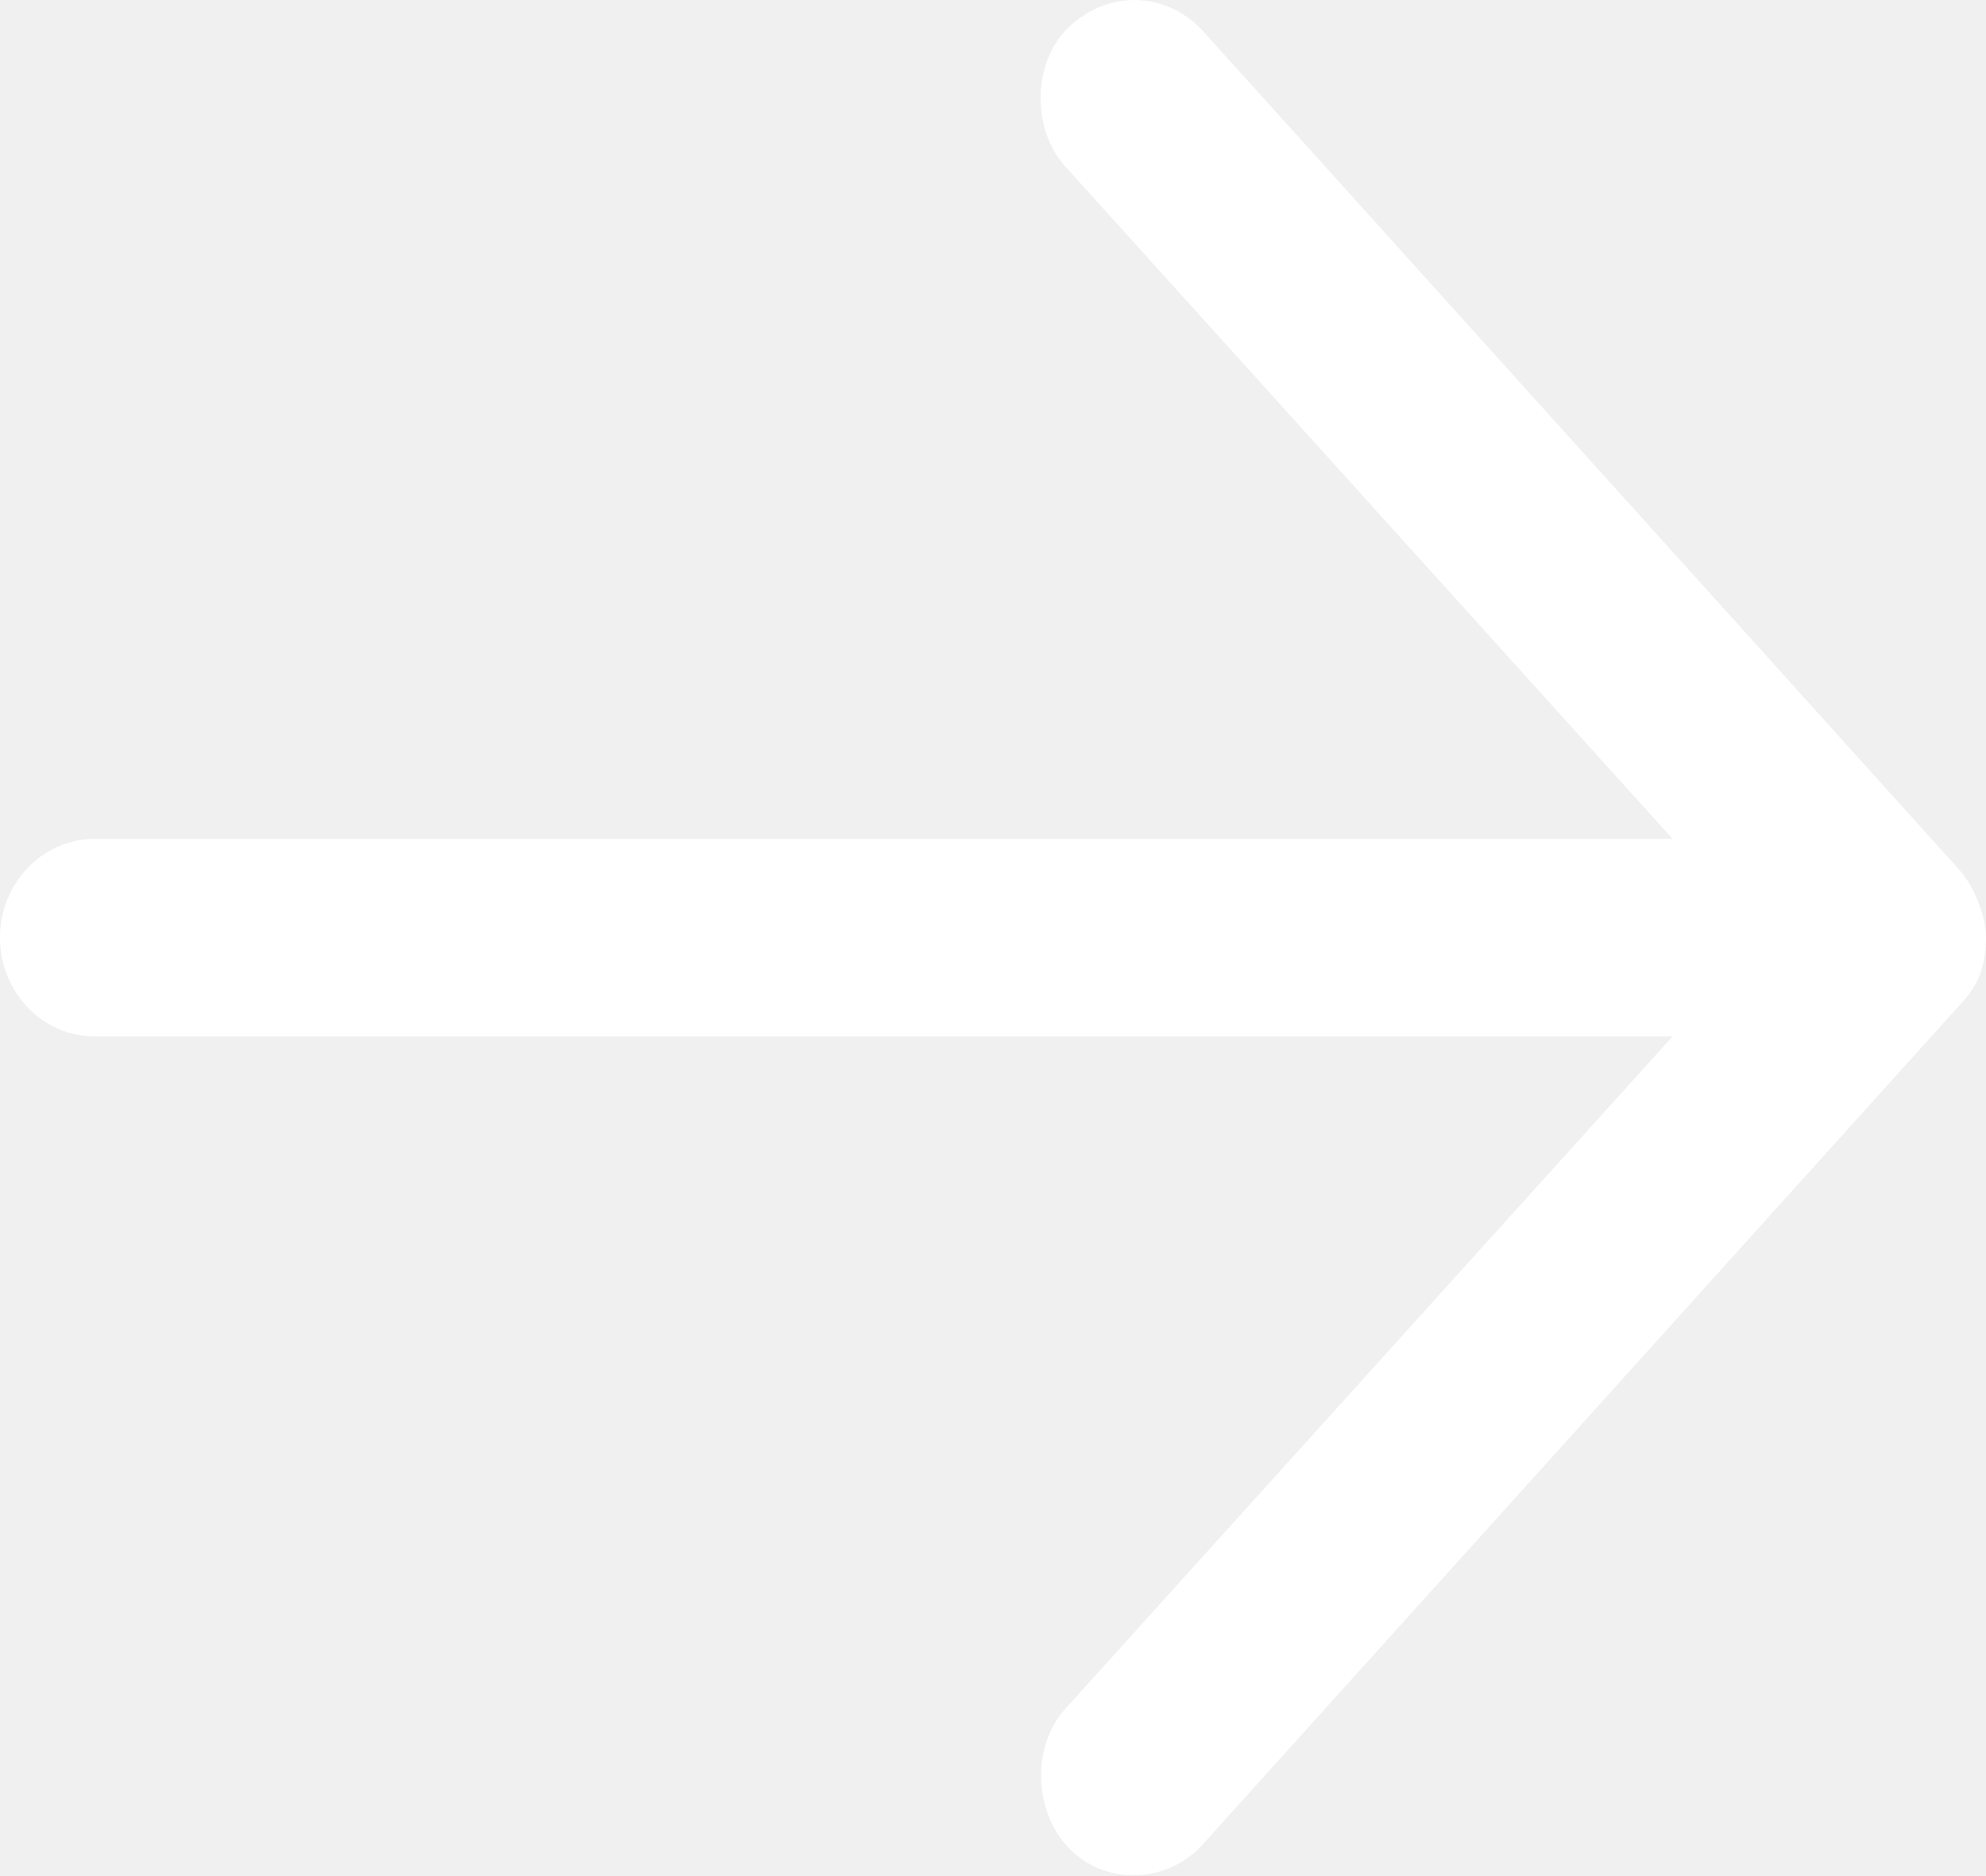
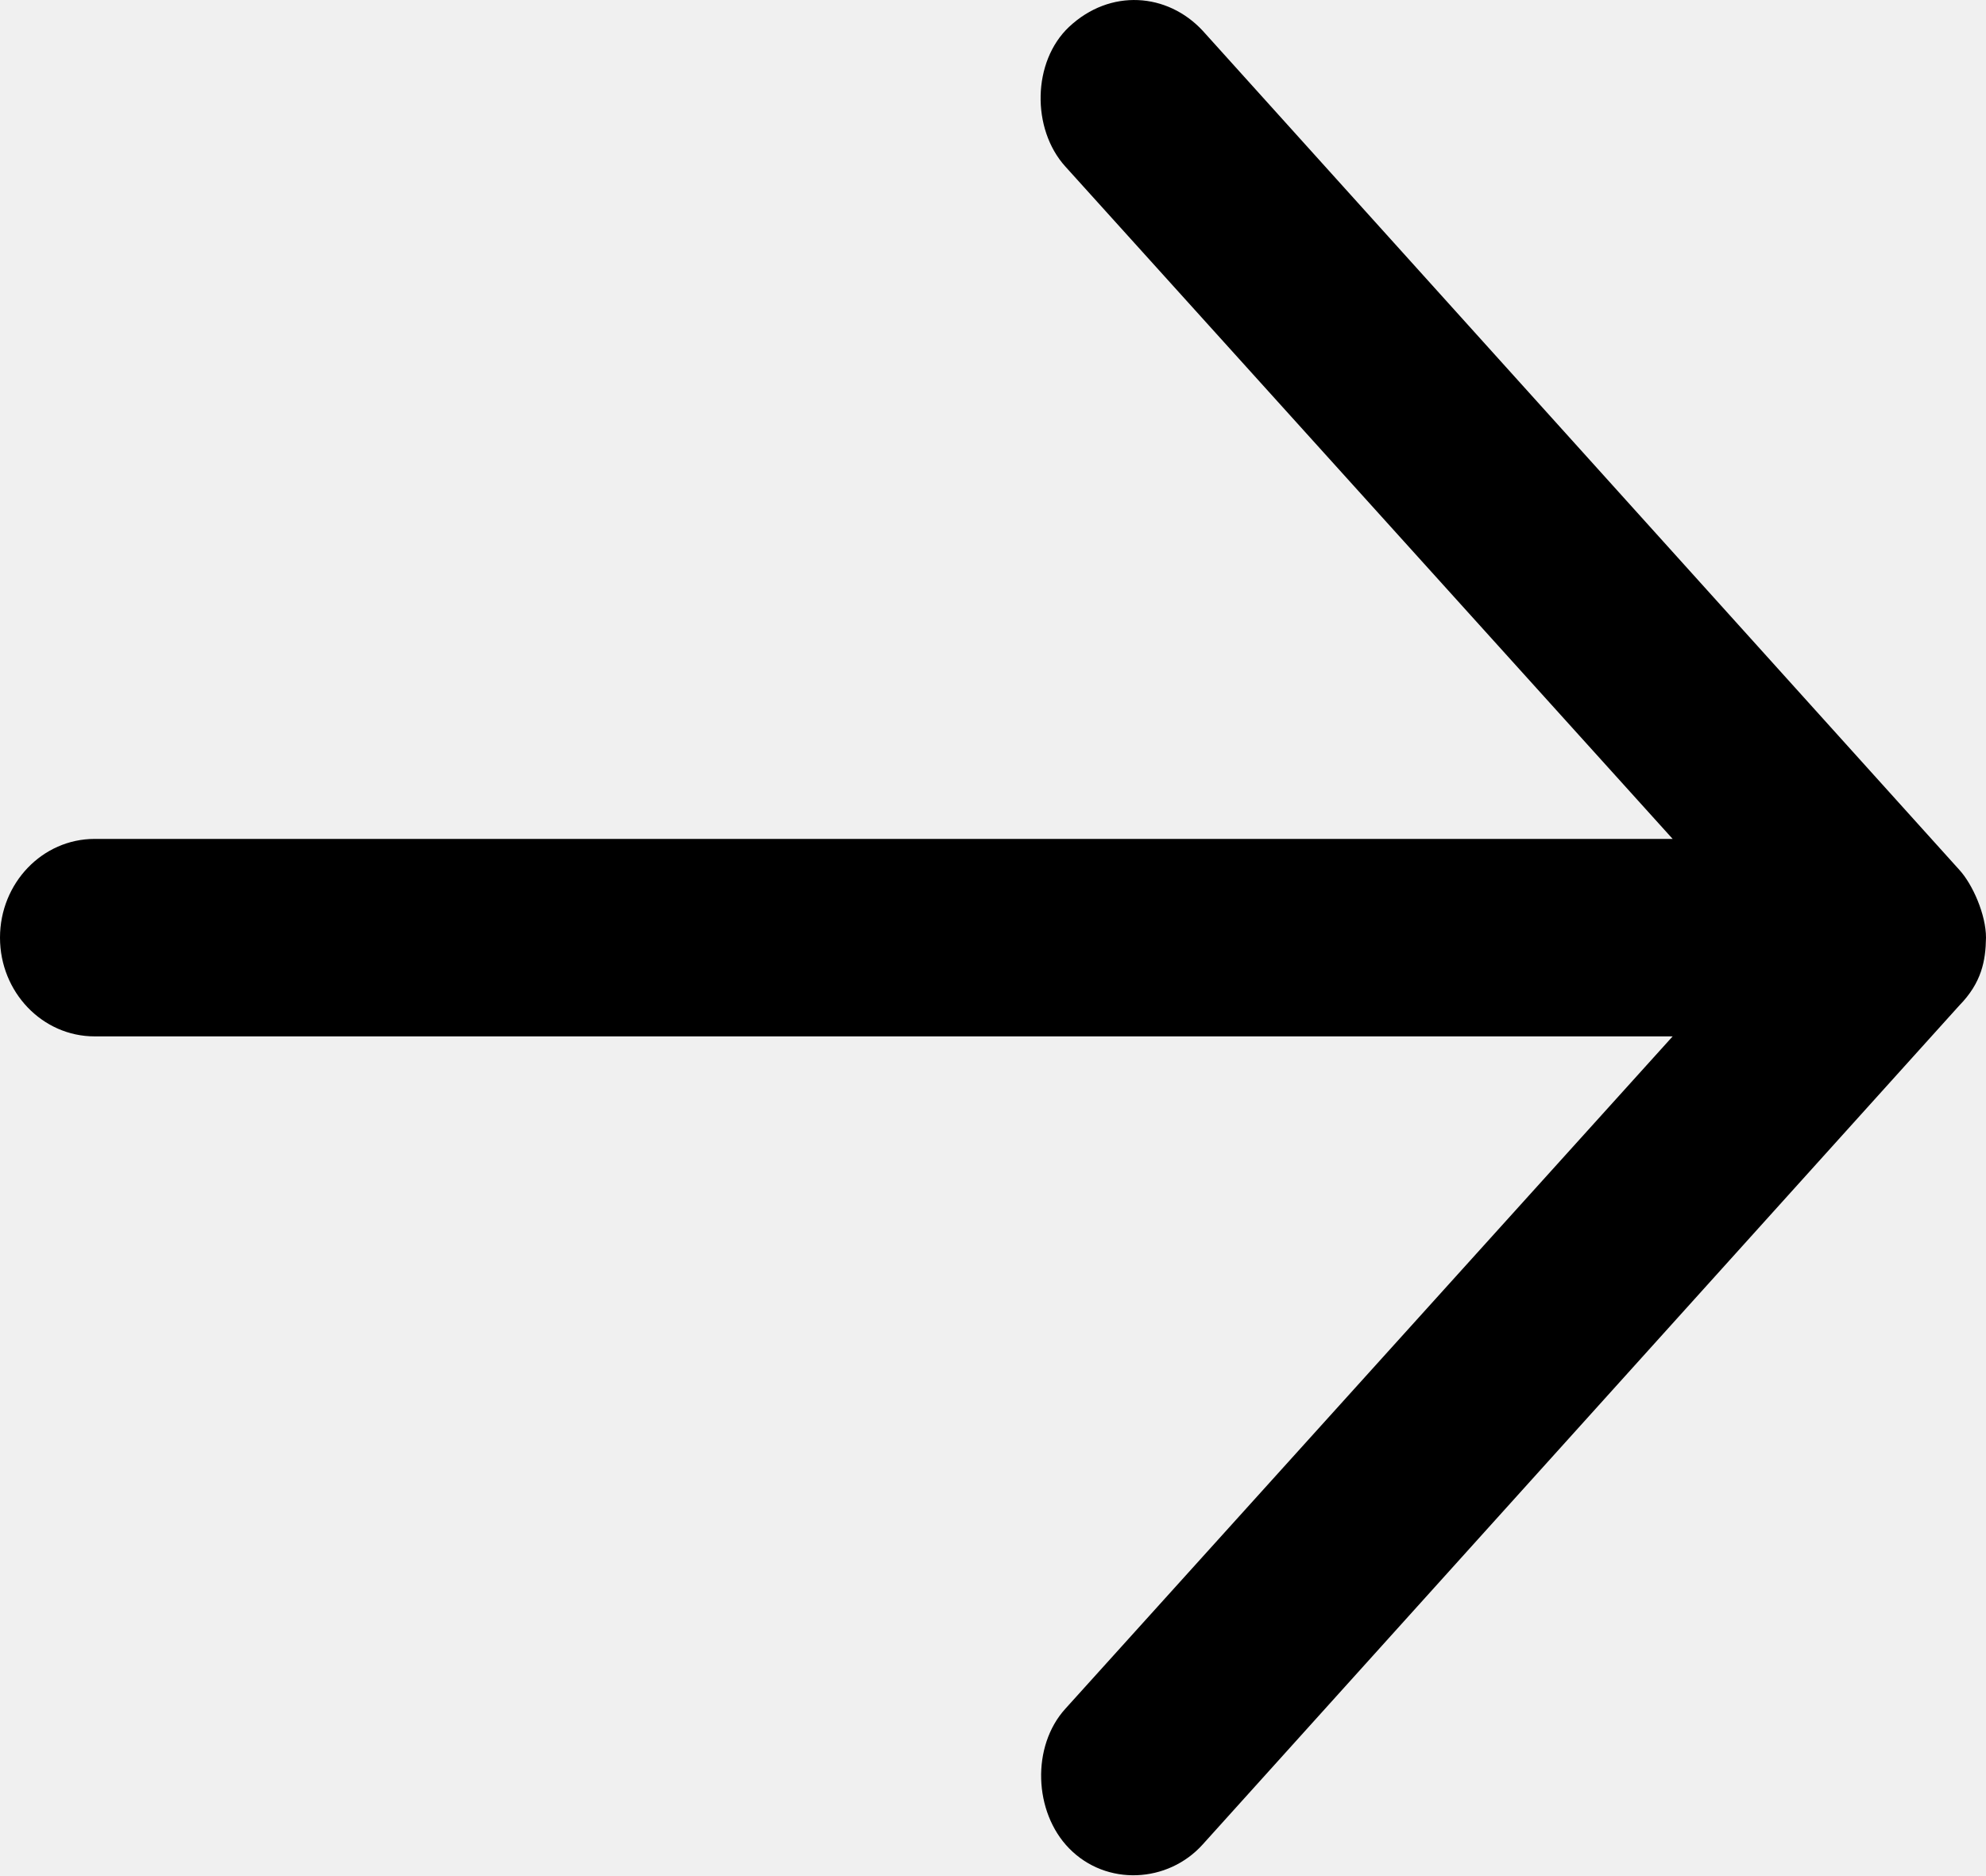
<svg xmlns="http://www.w3.org/2000/svg" width="18px" height="17px" viewBox="0 0 18 17" version="1.1">
  <defs />
-   <g id="Page-1" stroke="none" stroke-width="1" fill="none" fill-rule="evenodd">
-     <g id="Mockup-Copy" transform="translate(-322, -471)" fill="#FFFFFF" fill-rule="nonzero">
+   <g id="illustración" stroke="none" stroke-width="1" fill="none" fill-rule="evenodd">
+     <g id="Mockup-v2" transform="translate(-322, -471)" fill="#000000" fill-rule="nonzero">
      <g id="Billboard">
        <g id="btn-primario" transform="translate(61, 449)">
          <g id="btn-content" transform="translate(38, 15)">
-             <path d="M241,15.5 C241,15.293 240.88,15.018 240.758,14.885 L233.901,7.279 C233.581,6.934 233.062,6.894 232.689,7.244 C232.356,7.558 232.347,8.169 232.656,8.51 L238.16,14.605 L223.857,14.605 C223.384,14.605 223,15.006 223,15.5 C223,15.994 223.384,16.395 223.857,16.395 L238.16,16.395 L232.656,22.49 C232.347,22.83 232.369,23.427 232.689,23.755 C233.027,24.102 233.586,24.071 233.901,23.72 L240.758,16.115 C240.96,15.909 240.997,15.71 241,15.5 Z" id="Shape" />
+             <path d="M241,15.5 C241,15.293 240.88,15.018 240.758,14.885 L233.901,7.279 C233.581,6.934 233.062,6.894 232.689,7.244 C232.356,7.558 232.347,8.169 232.656,8.51 L238.16,14.605 L223.857,14.605 C223.384,14.605 223,15.006 223,15.5 C223,15.994 223.384,16.395 223.857,16.395 L238.16,16.395 L232.656,22.49 C232.347,22.83 232.369,23.427 232.689,23.755 C233.027,24.102 233.586,24.071 233.901,23.72 L240.758,16.115 C240.96,15.909 240.997,15.71 241,15.5 Z" id="Shape-Copy-2" />
          </g>
        </g>
      </g>
    </g>
  </g>
</svg>
